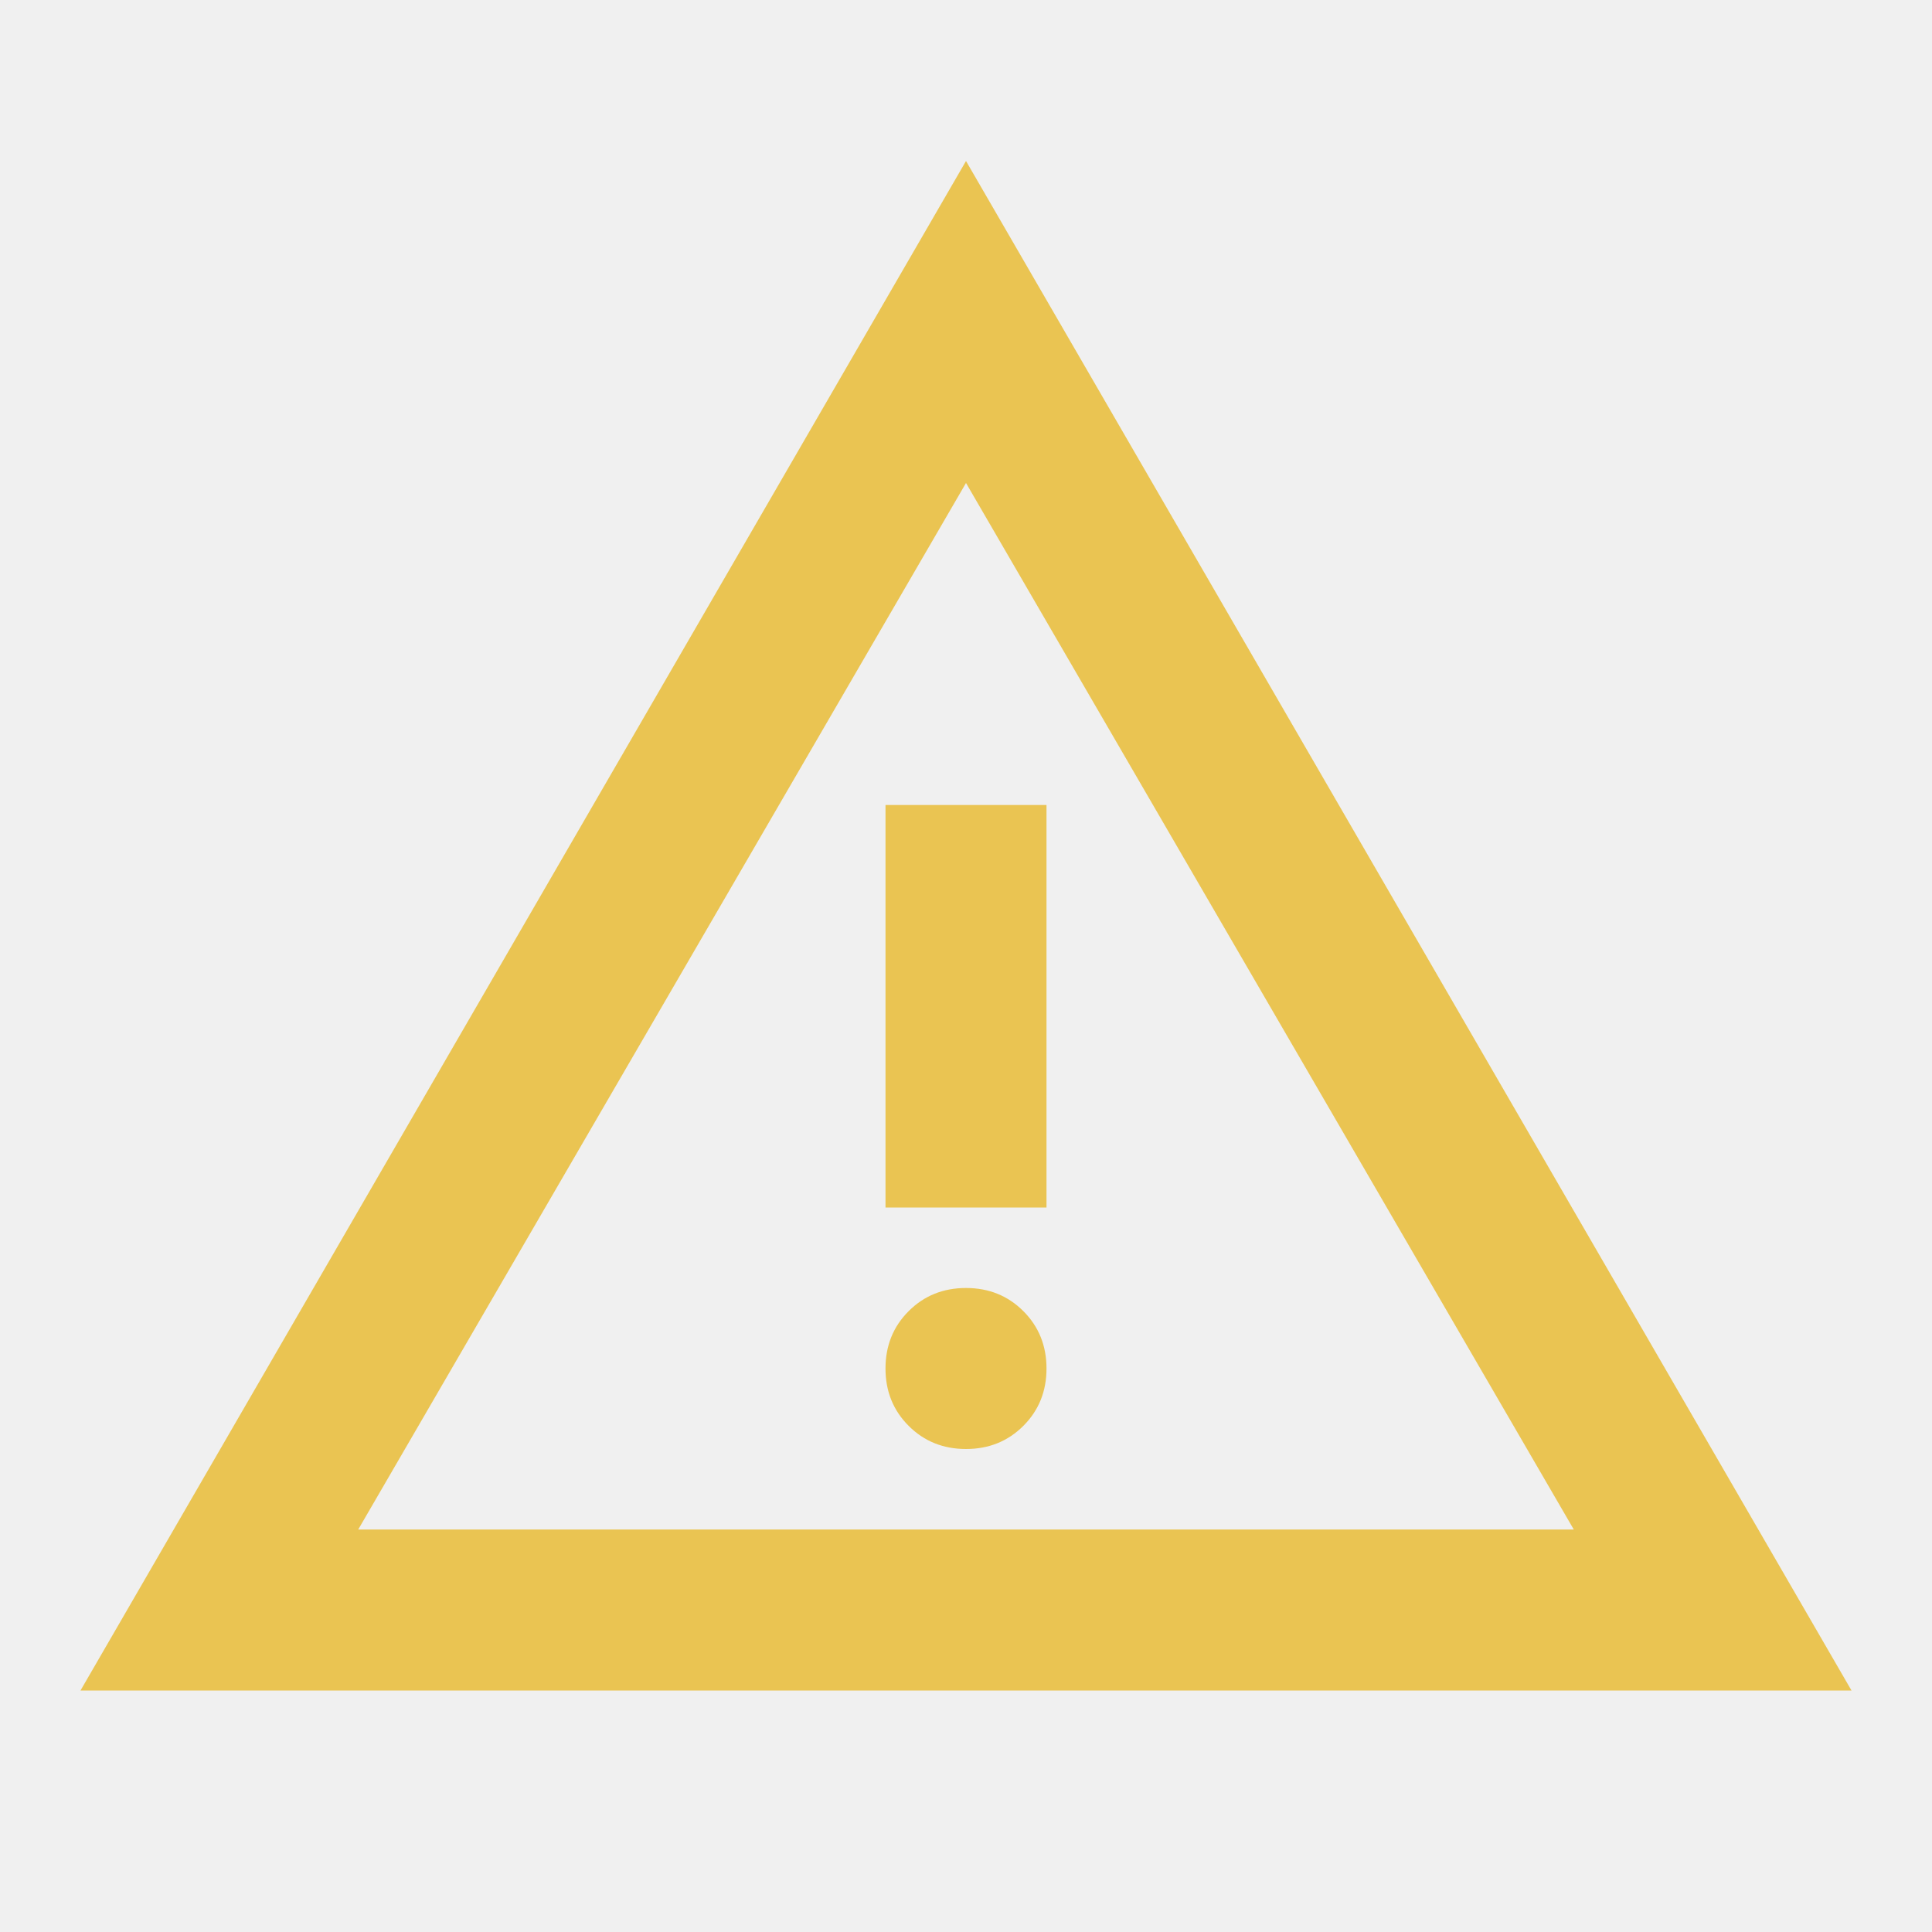
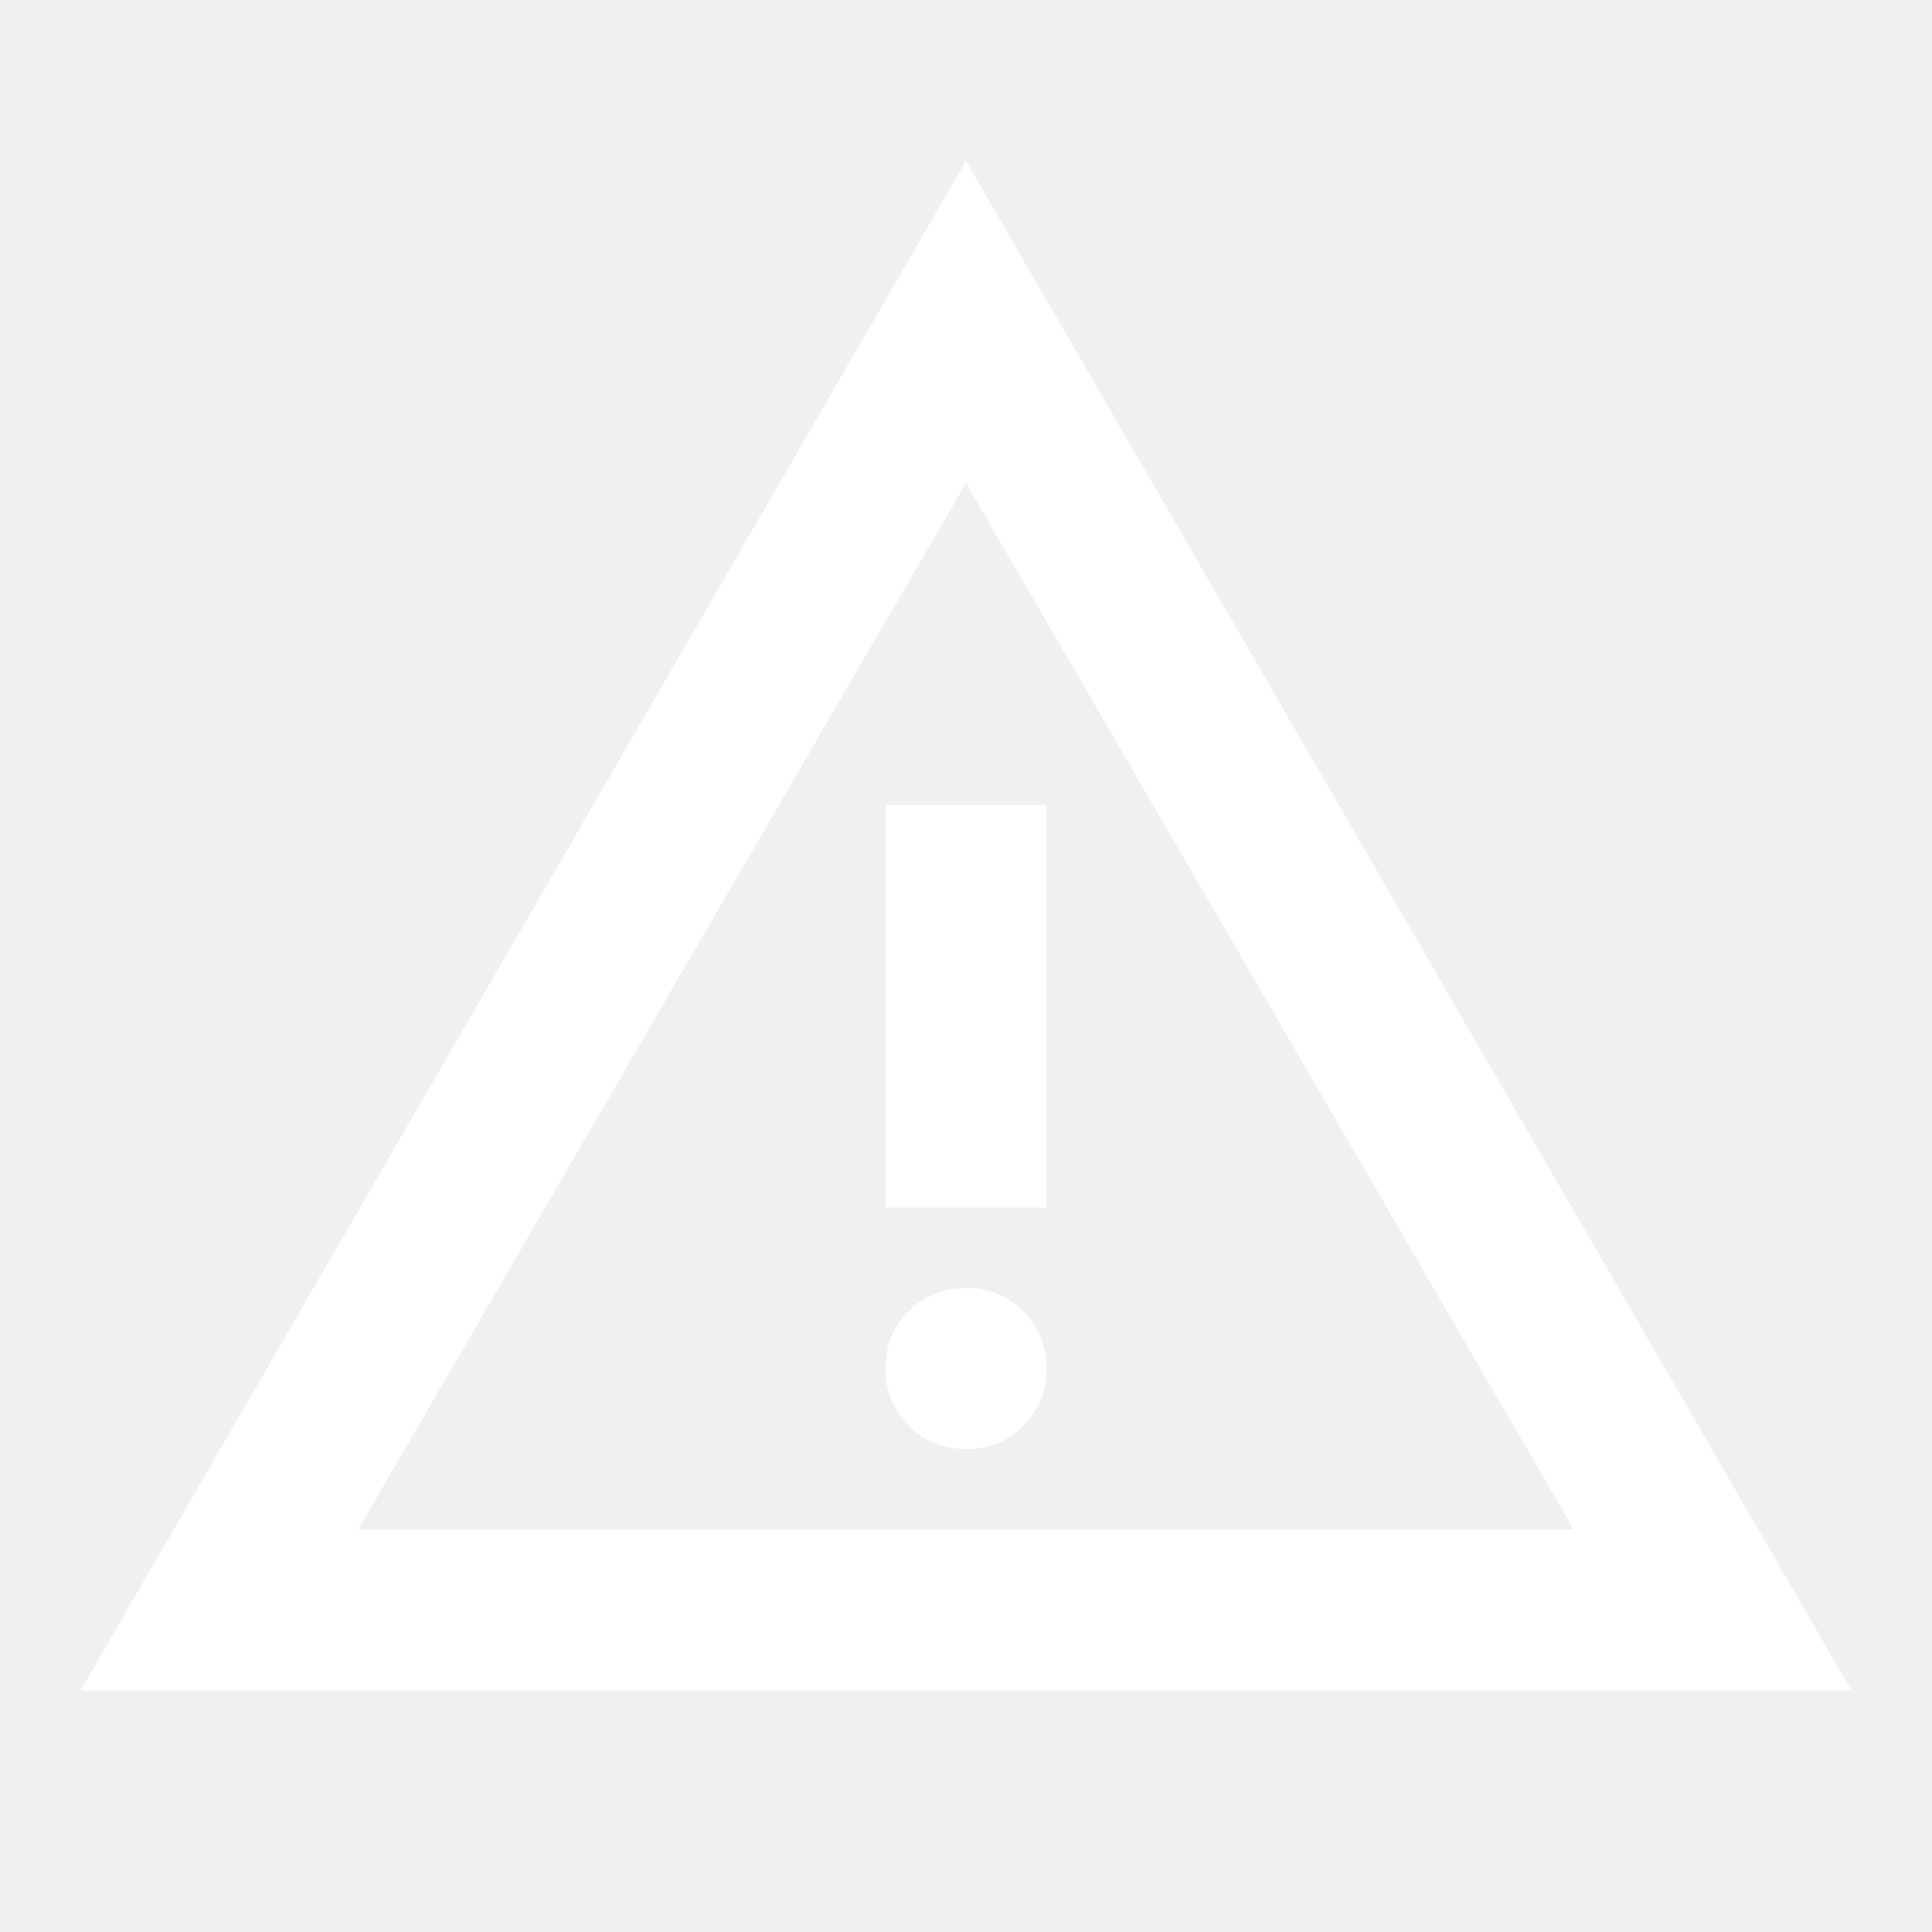
- <svg xmlns="http://www.w3.org/2000/svg" height="24px" viewBox="0 -960 960 960" width="24px" fill="#EAC452">
+ <svg xmlns="http://www.w3.org/2000/svg" height="24px" viewBox="0 -960 960 960" width="24px" fill="#FFFFFF">
  <path d="m40-120 440-760 440 760H40Zm138-80h604L480-720 178-200Zm302-40q17 0 28.5-11.5T520-280q0-17-11.5-28.5T480-320q-17 0-28.5 11.5T440-280q0 17 11.5 28.5T480-240Zm-40-120h80v-200h-80v200Zm40-100Z" />
</svg>
